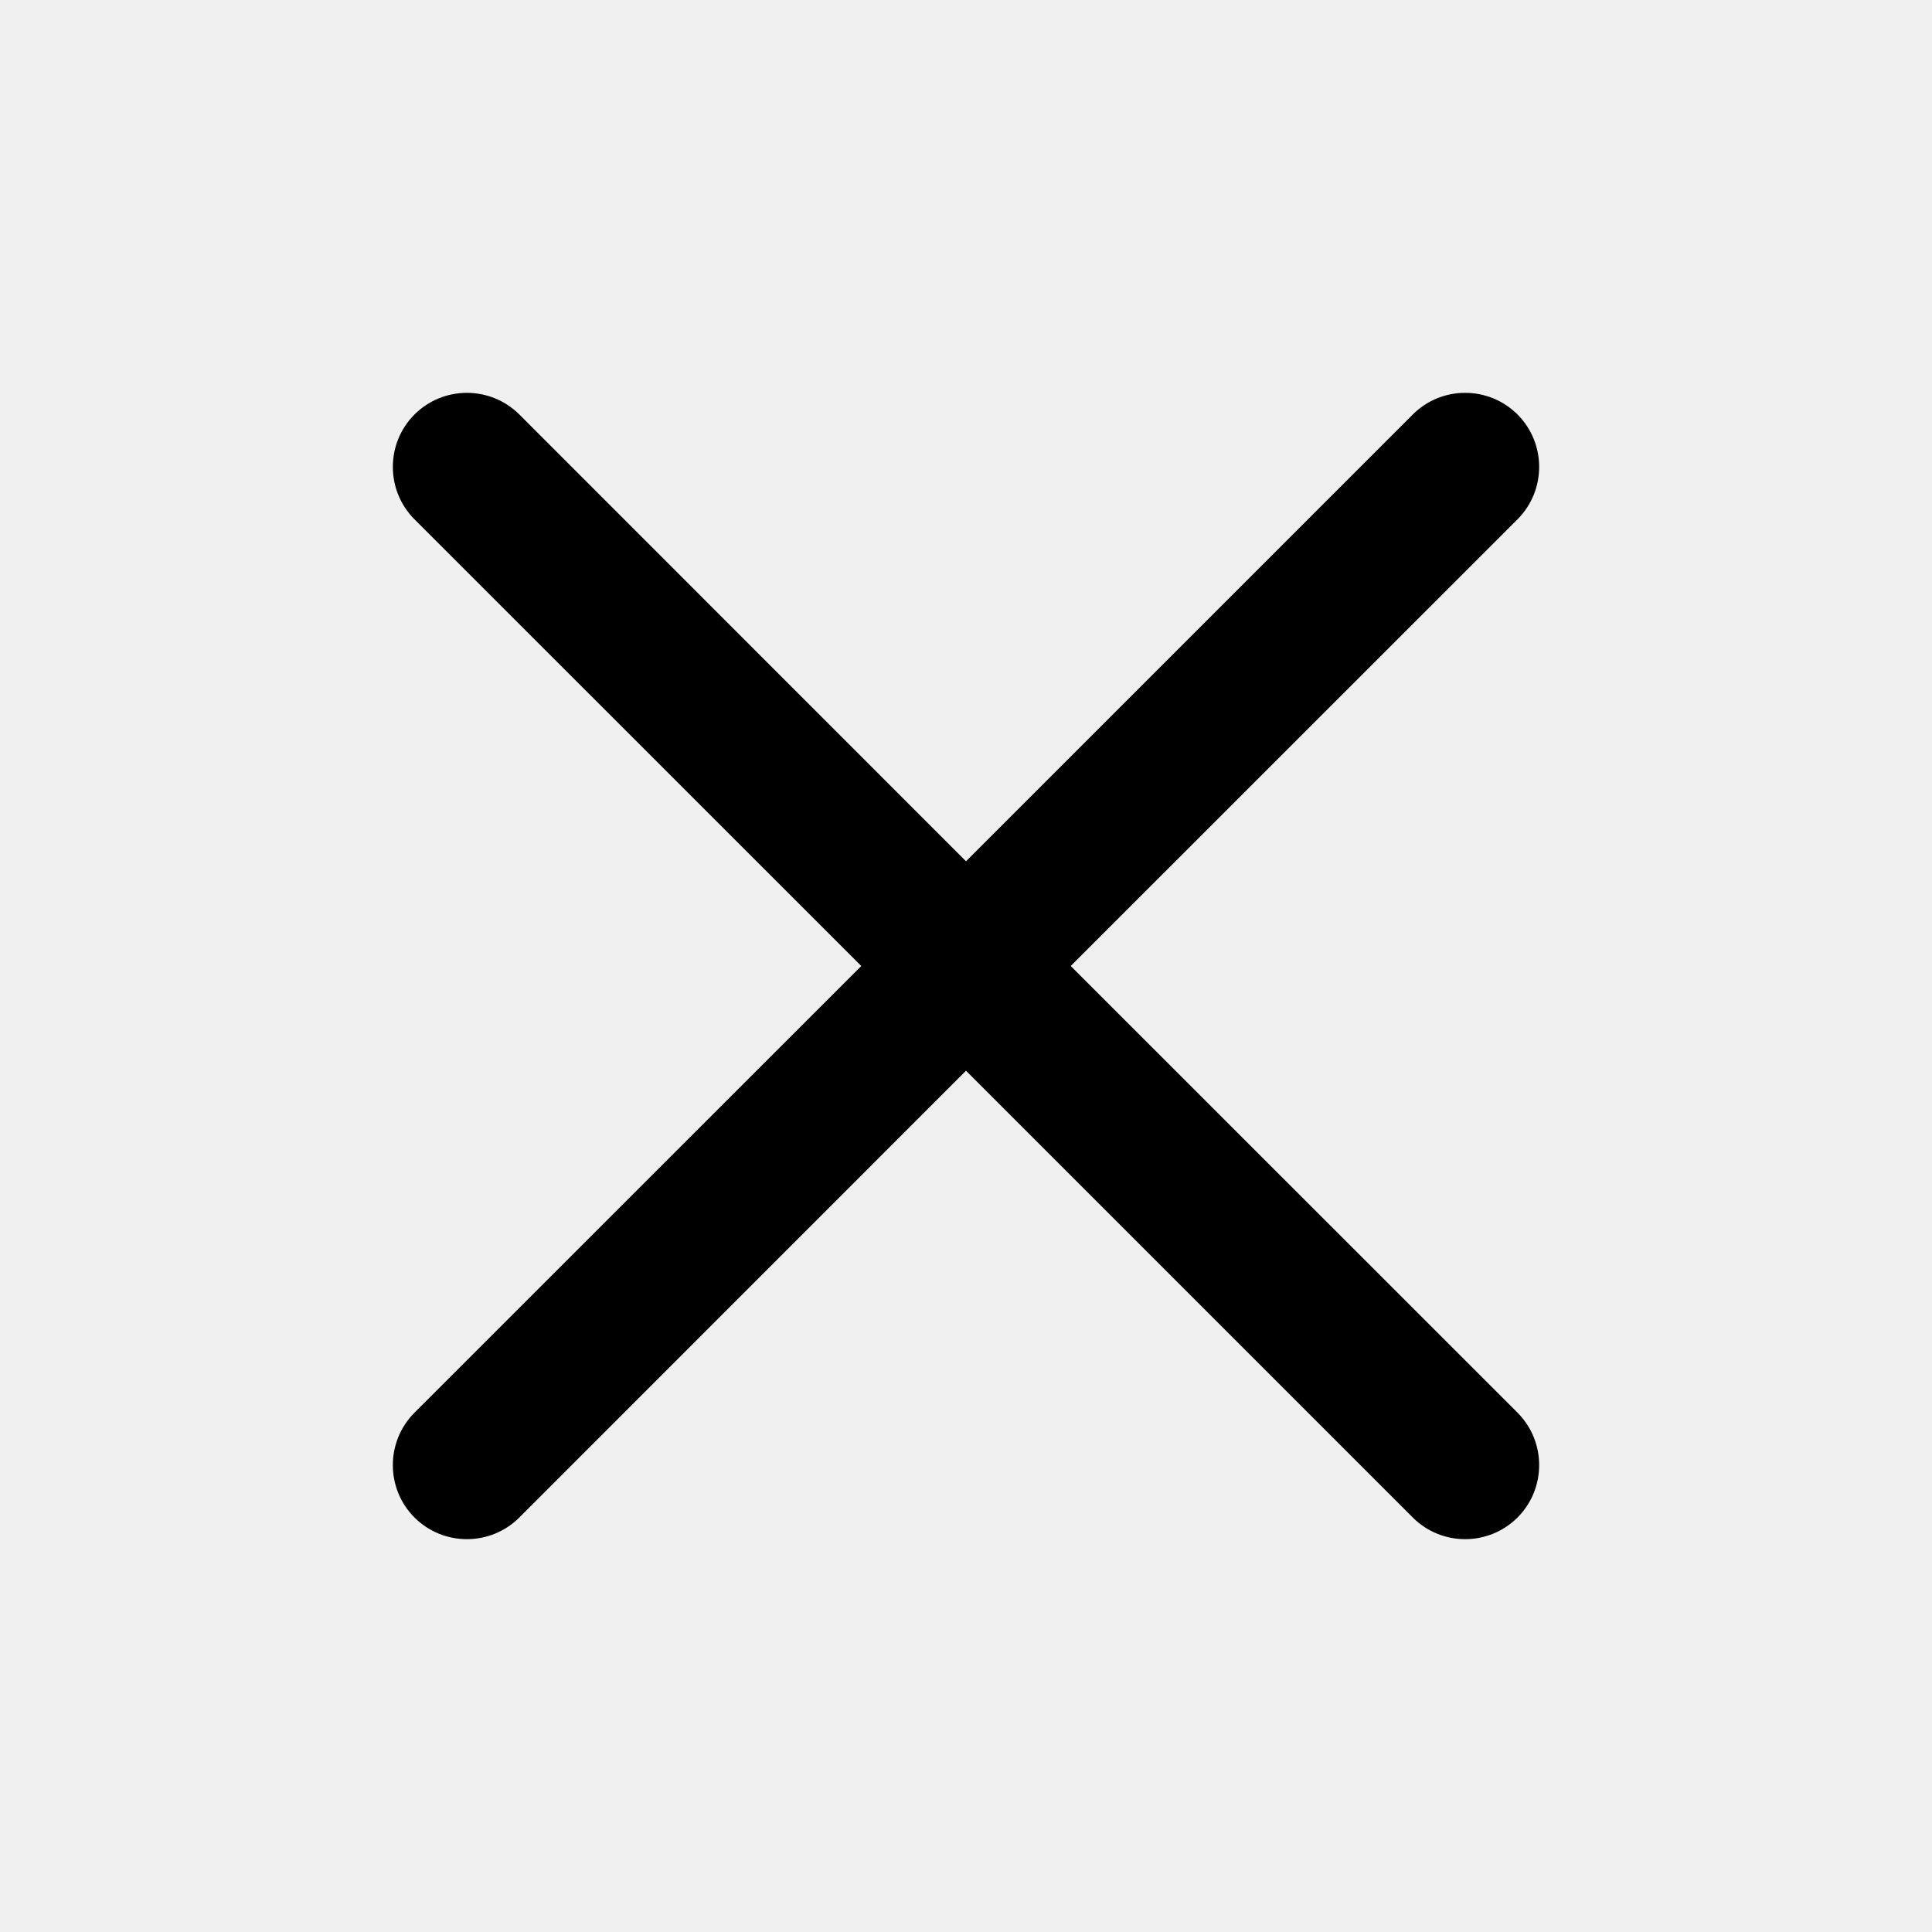
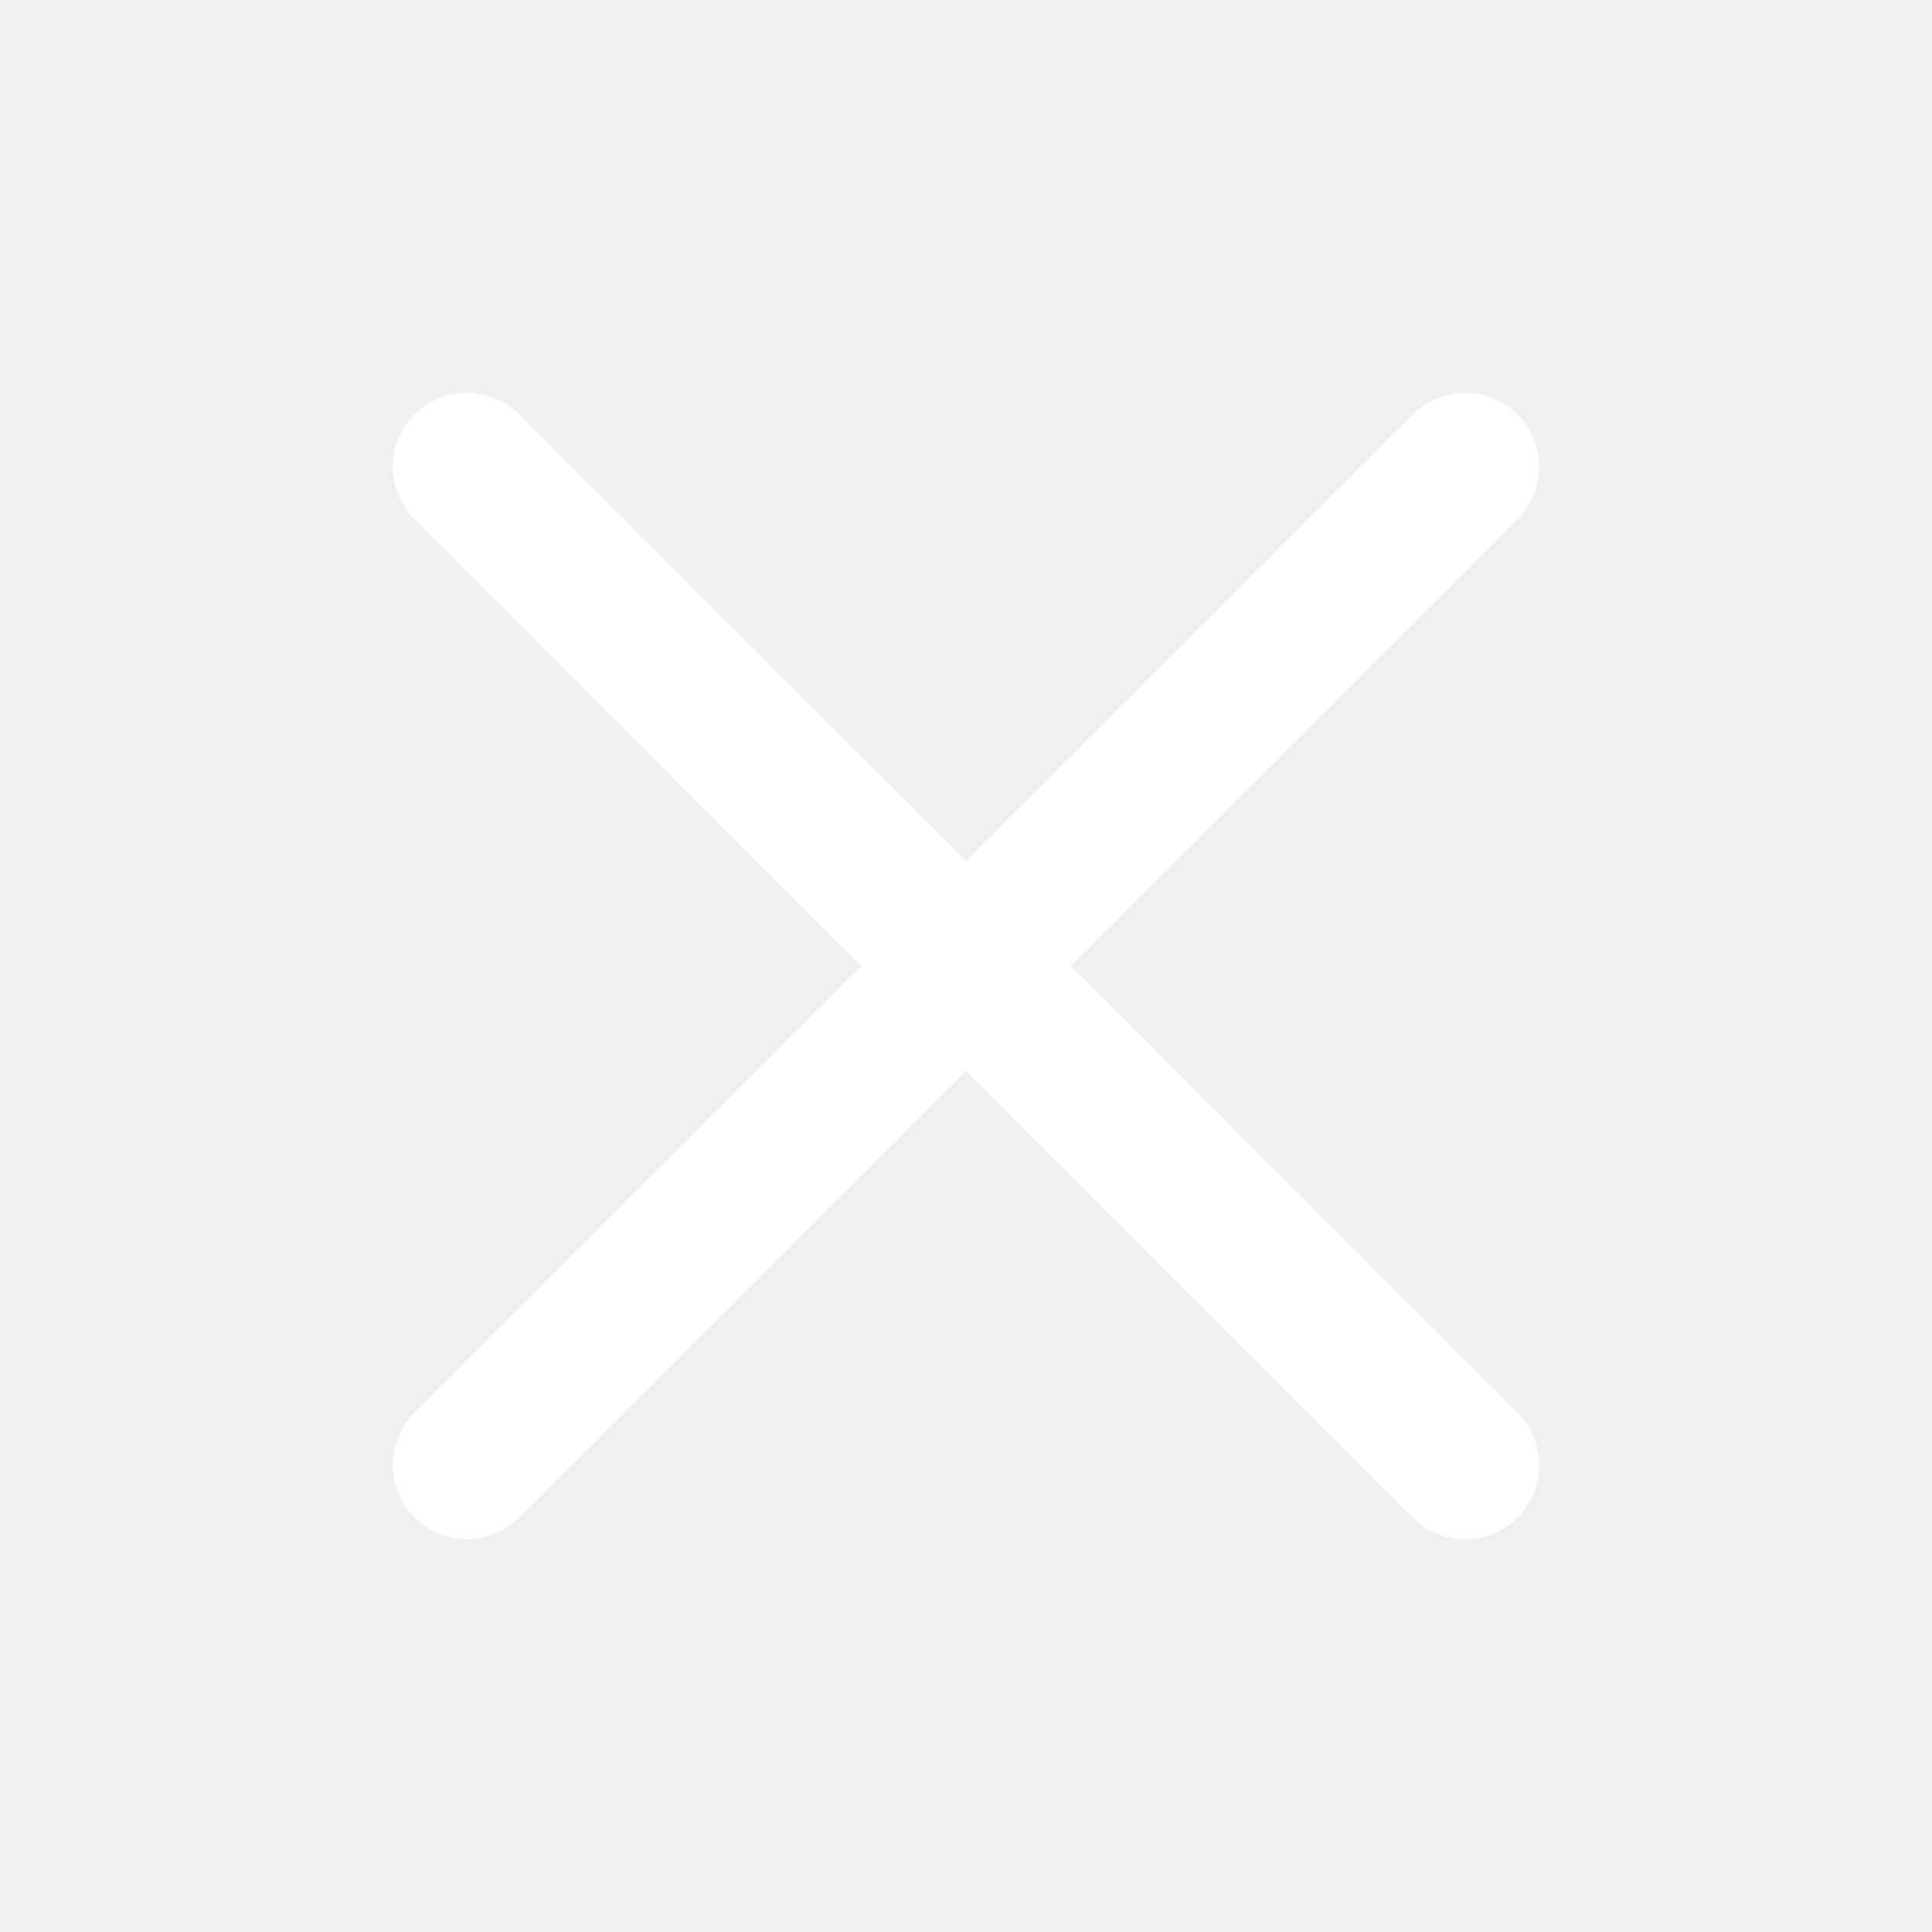
<svg xmlns="http://www.w3.org/2000/svg" width="35" height="35" viewBox="0 0 15 15" fill="none">
-   <path d="M11.782 4.032C12.006 3.807 12.006 3.443 11.782 3.218C11.557 2.994 11.193 2.994 10.969 3.218L7.5 6.687L4.032 3.218C3.807 2.994 3.443 2.994 3.218 3.218C2.994 3.443 2.994 3.807 3.218 4.032L6.687 7.5L3.218 10.968C2.994 11.193 2.994 11.557 3.218 11.782C3.443 12.006 3.807 12.006 4.032 11.782L7.5 8.313L10.969 11.782C11.193 12.006 11.557 12.006 11.782 11.782C12.006 11.557 12.006 11.193 11.782 10.968L8.313 7.5L11.782 4.032Z" fill="currentColor" fill-rule="evenodd" clip-rule="evenodd" />
+   <path d="M11.782 4.032C12.006 3.807 12.006 3.443 11.782 3.218C11.557 2.994 11.193 2.994 10.969 3.218L7.5 6.687L4.032 3.218C3.807 2.994 3.443 2.994 3.218 3.218C2.994 3.443 2.994 3.807 3.218 4.032L6.687 7.5L3.218 10.968C2.994 11.193 2.994 11.557 3.218 11.782C3.443 12.006 3.807 12.006 4.032 11.782L7.5 8.313L10.969 11.782C11.193 12.006 11.557 12.006 11.782 11.782C12.006 11.557 12.006 11.193 11.782 10.968L8.313 7.5L11.782 4.032Z" fill="white" fill-rule="evenodd" clip-rule="evenodd" />
</svg>
